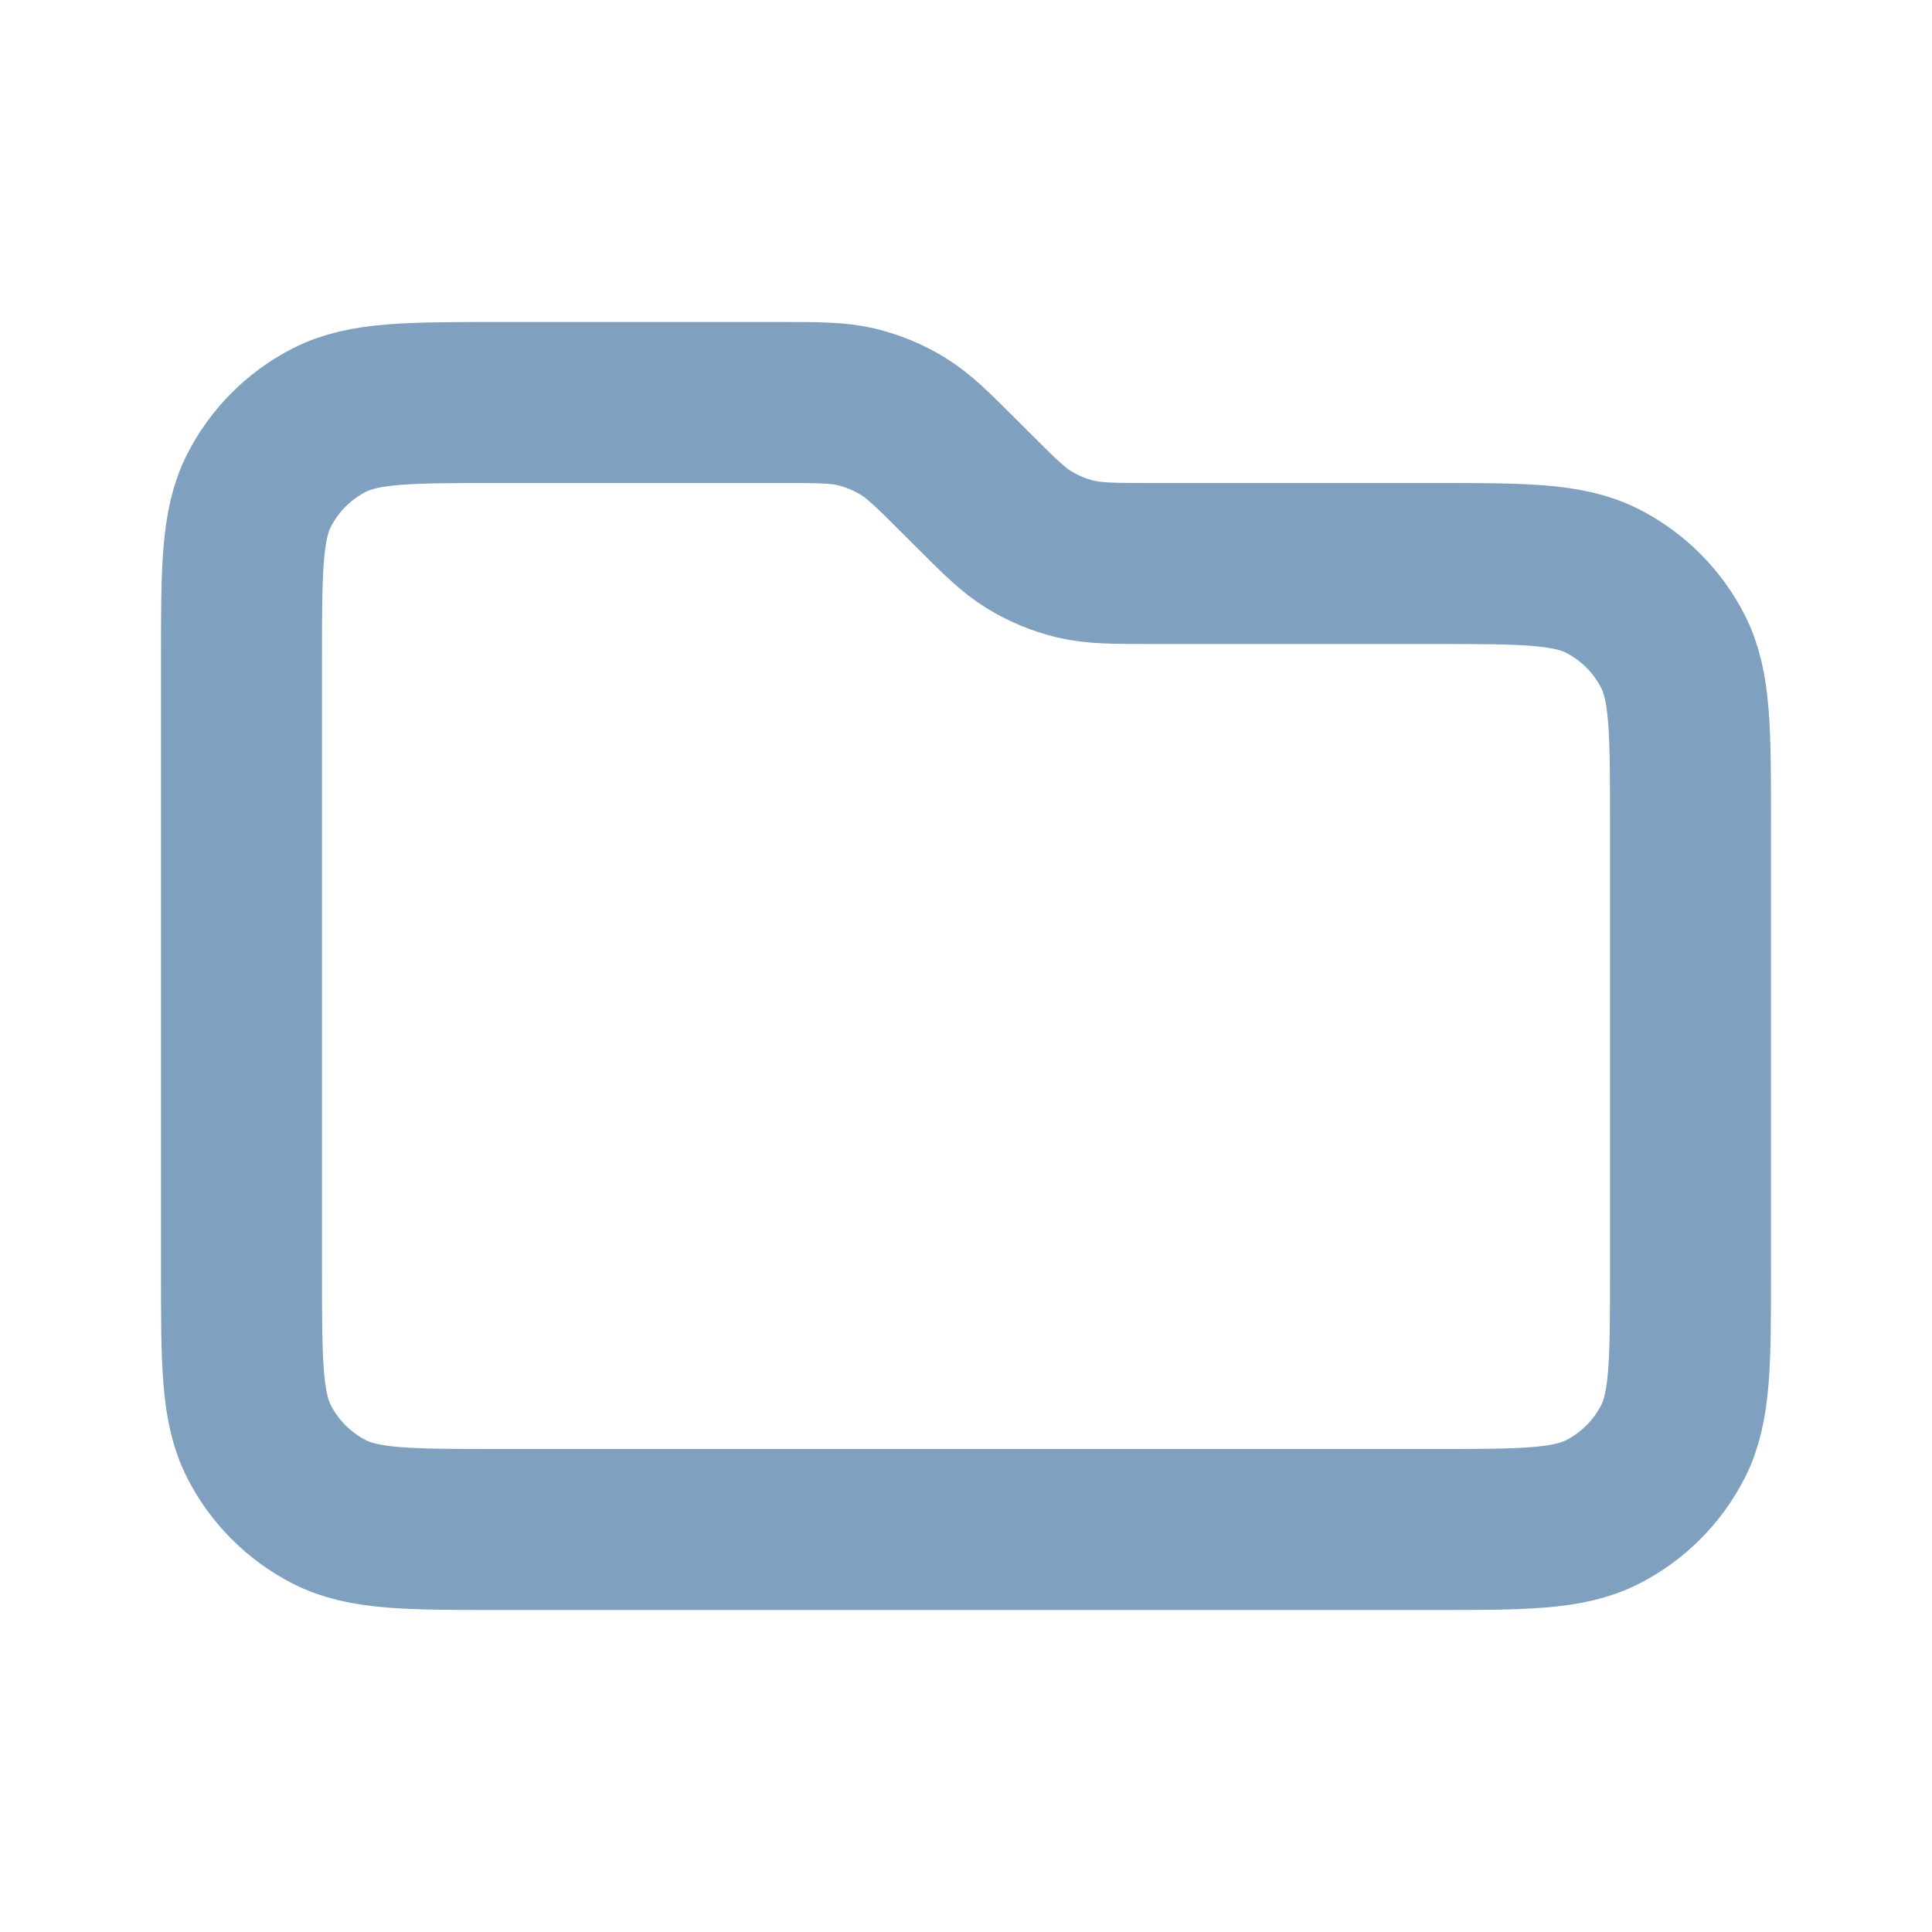
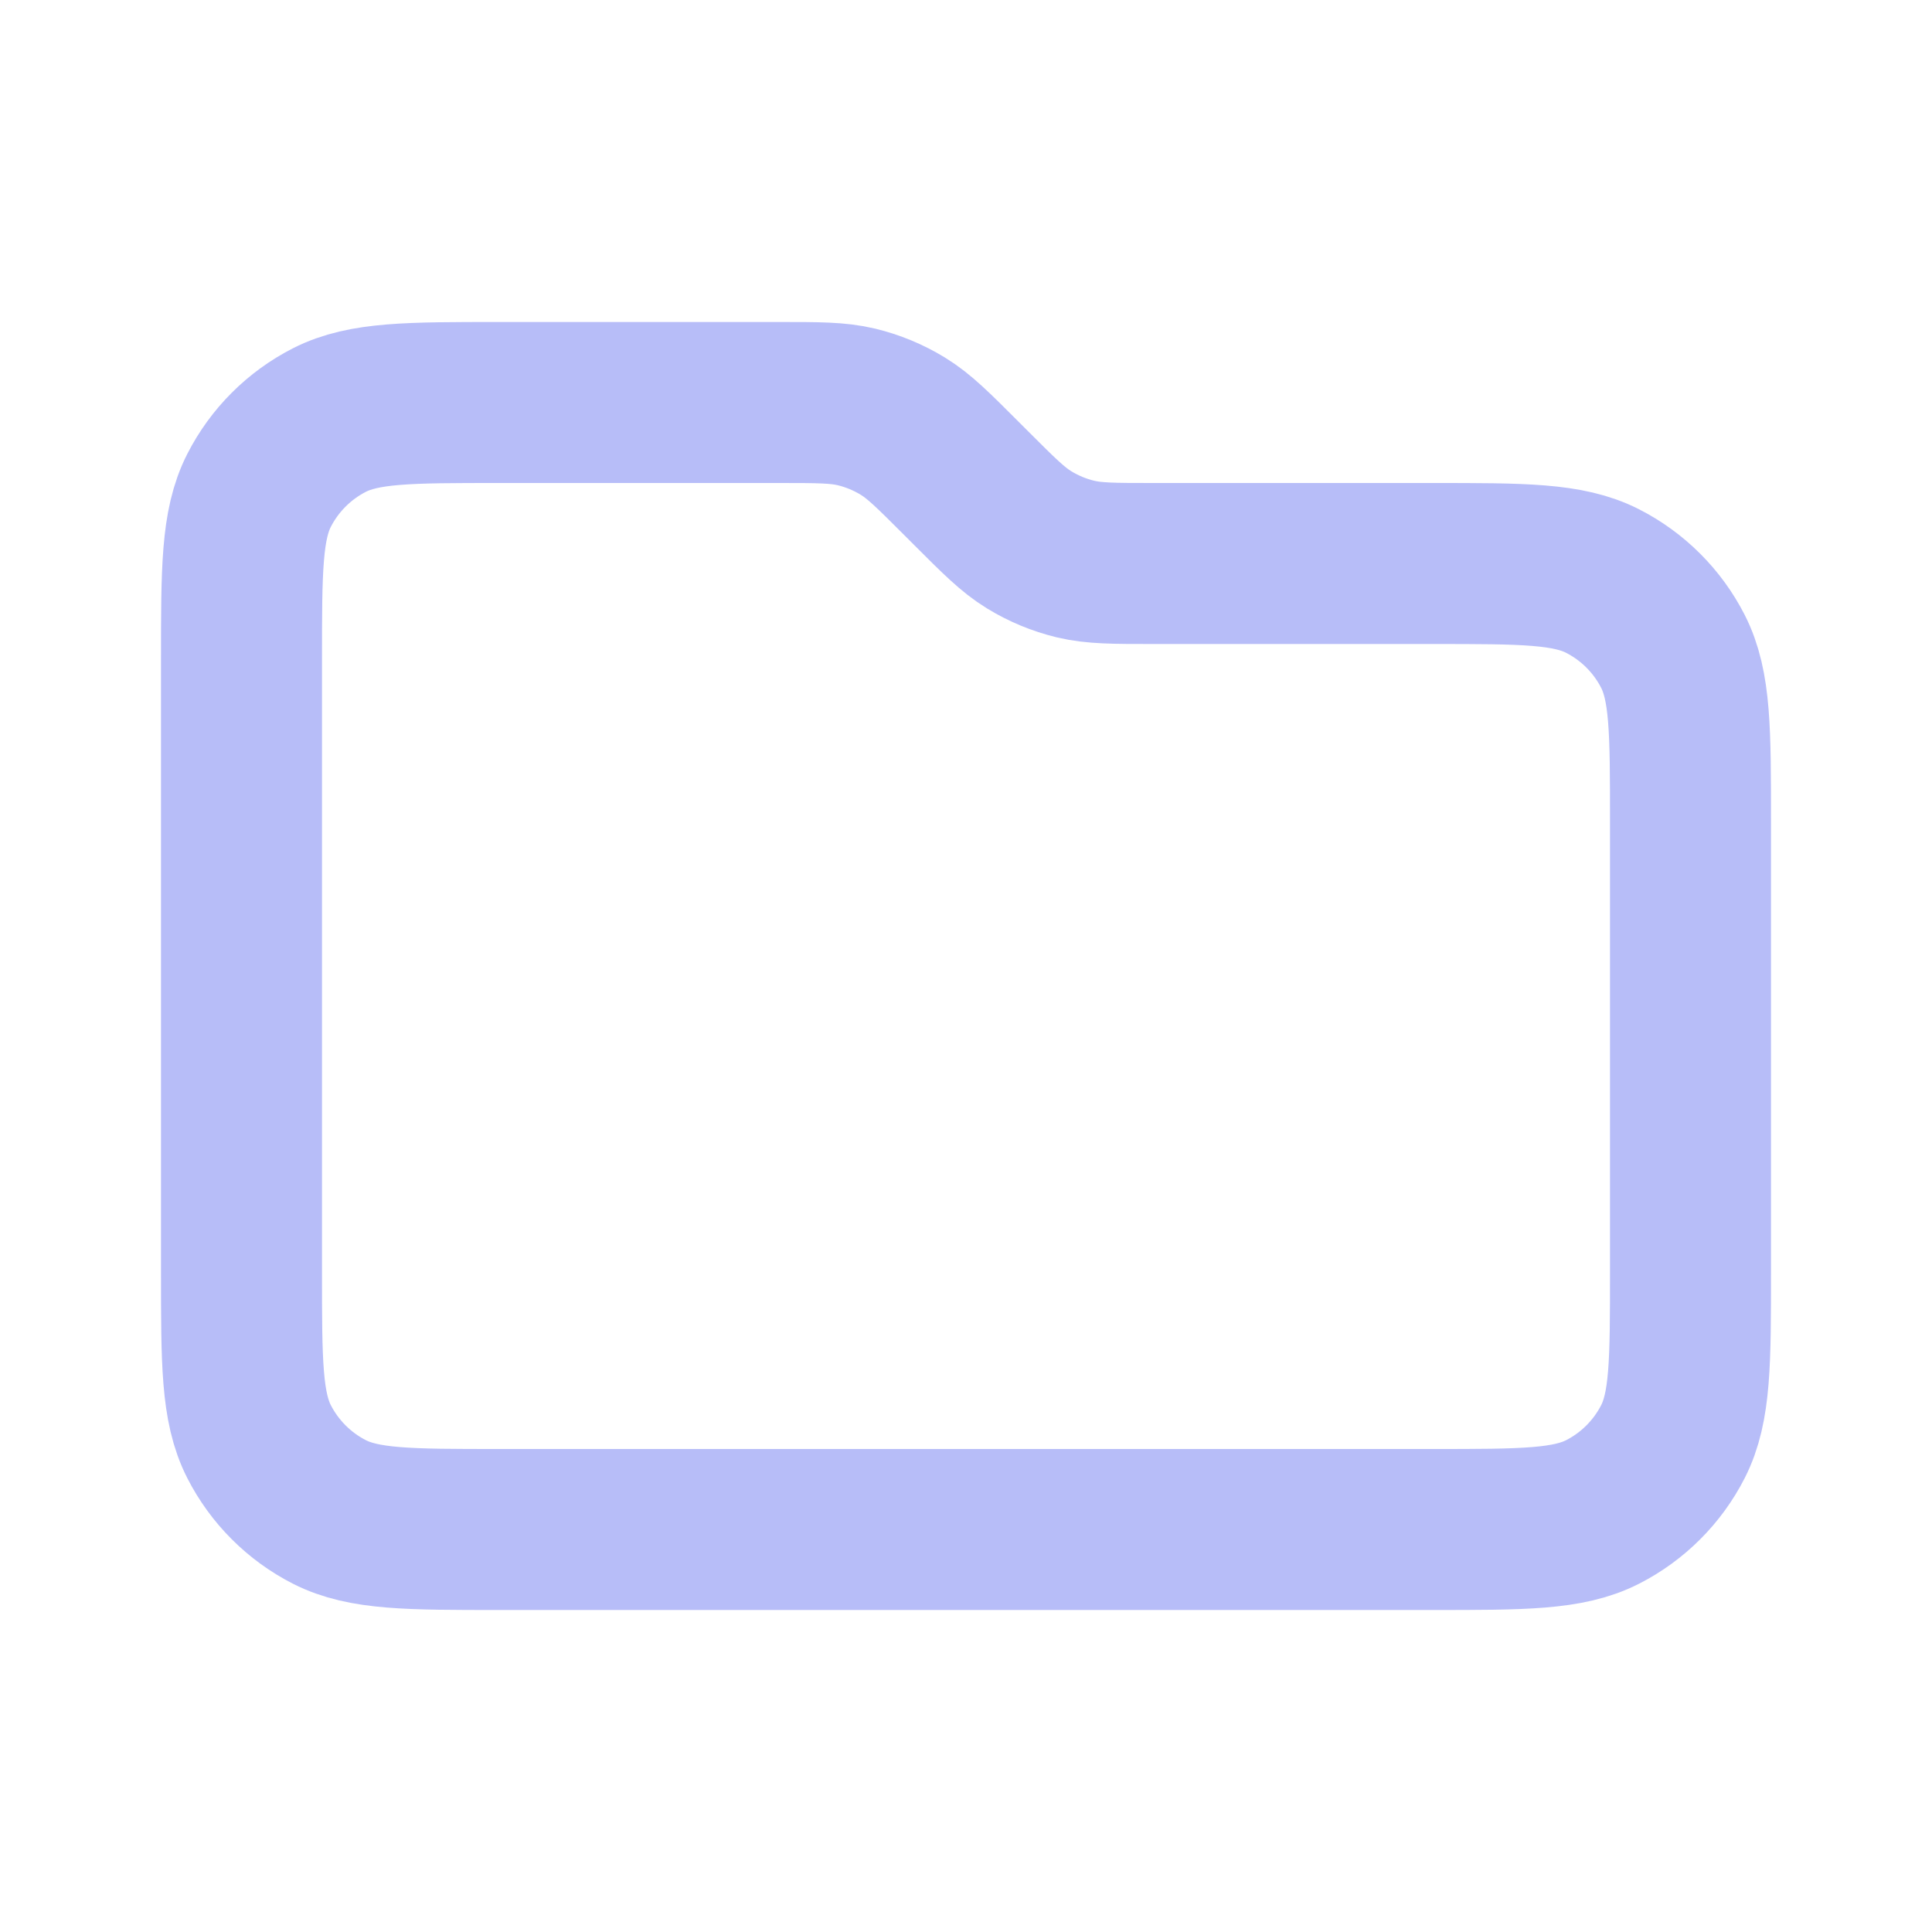
<svg xmlns="http://www.w3.org/2000/svg" width="20px" height="20px" viewBox="0 0 24 24" fill="none">
  <g id="SVGRepo_bgCarrier" stroke-width="0" />
  <g id="SVGRepo_tracerCarrier" stroke-linecap="round" stroke-linejoin="round" />
  <g id="SVGRepo_iconCarrier">
-     <path d="M3 8.2C3 7.08 3 6.52 3.218 6.092C3.41 5.716 3.716 5.41 4.092 5.218C4.52 5 5.08 5 6.2 5H9.675C10.164 5 10.408 5 10.639 5.055C10.842 5.104 11.038 5.185 11.217 5.295C11.418 5.418 11.591 5.591 11.937 5.937L12.063 6.063C12.409 6.409 12.582 6.582 12.783 6.705C12.962 6.815 13.158 6.896 13.361 6.945C13.592 7 13.836 7 14.325 7H17.8C18.92 7 19.48 7 19.908 7.218C20.284 7.41 20.59 7.716 20.782 8.092C21 8.52 21 9.08 21 10.2V15.8C21 16.92 21 17.48 20.782 17.908C20.59 18.284 20.284 18.59 19.908 18.782C19.48 19 18.92 19 17.8 19H6.2C5.08 19 4.52 19 4.092 18.782C3.716 18.59 3.41 18.284 3.218 17.908C3 17.48 3 16.92 3 15.8V8.2Z" stroke="#80a0c0" stroke-width="2" stroke-linecap="round" stroke-linejoin="round" />
+     <path d="M3 8.2C3 7.08 3 6.52 3.218 6.092C3.41 5.716 3.716 5.41 4.092 5.218C4.52 5 5.08 5 6.2 5H9.675C10.164 5 10.408 5 10.639 5.055C10.842 5.104 11.038 5.185 11.217 5.295C11.418 5.418 11.591 5.591 11.937 5.937L12.063 6.063C12.409 6.409 12.582 6.582 12.783 6.705C12.962 6.815 13.158 6.896 13.361 6.945C13.592 7 13.836 7 14.325 7H17.8C18.92 7 19.48 7 19.908 7.218C20.284 7.41 20.59 7.716 20.782 8.092C21 8.52 21 9.08 21 10.2V15.8C21 16.92 21 17.48 20.782 17.908C20.59 18.284 20.284 18.59 19.908 18.782C19.48 19 18.92 19 17.8 19H6.2C5.08 19 4.52 19 4.092 18.782C3.716 18.59 3.41 18.284 3.218 17.908C3 17.48 3 16.92 3 15.8V8.2Z" stroke="#b7bdf8" stroke-width="2" stroke-linecap="round" stroke-linejoin="round" />
  </g>
</svg>
